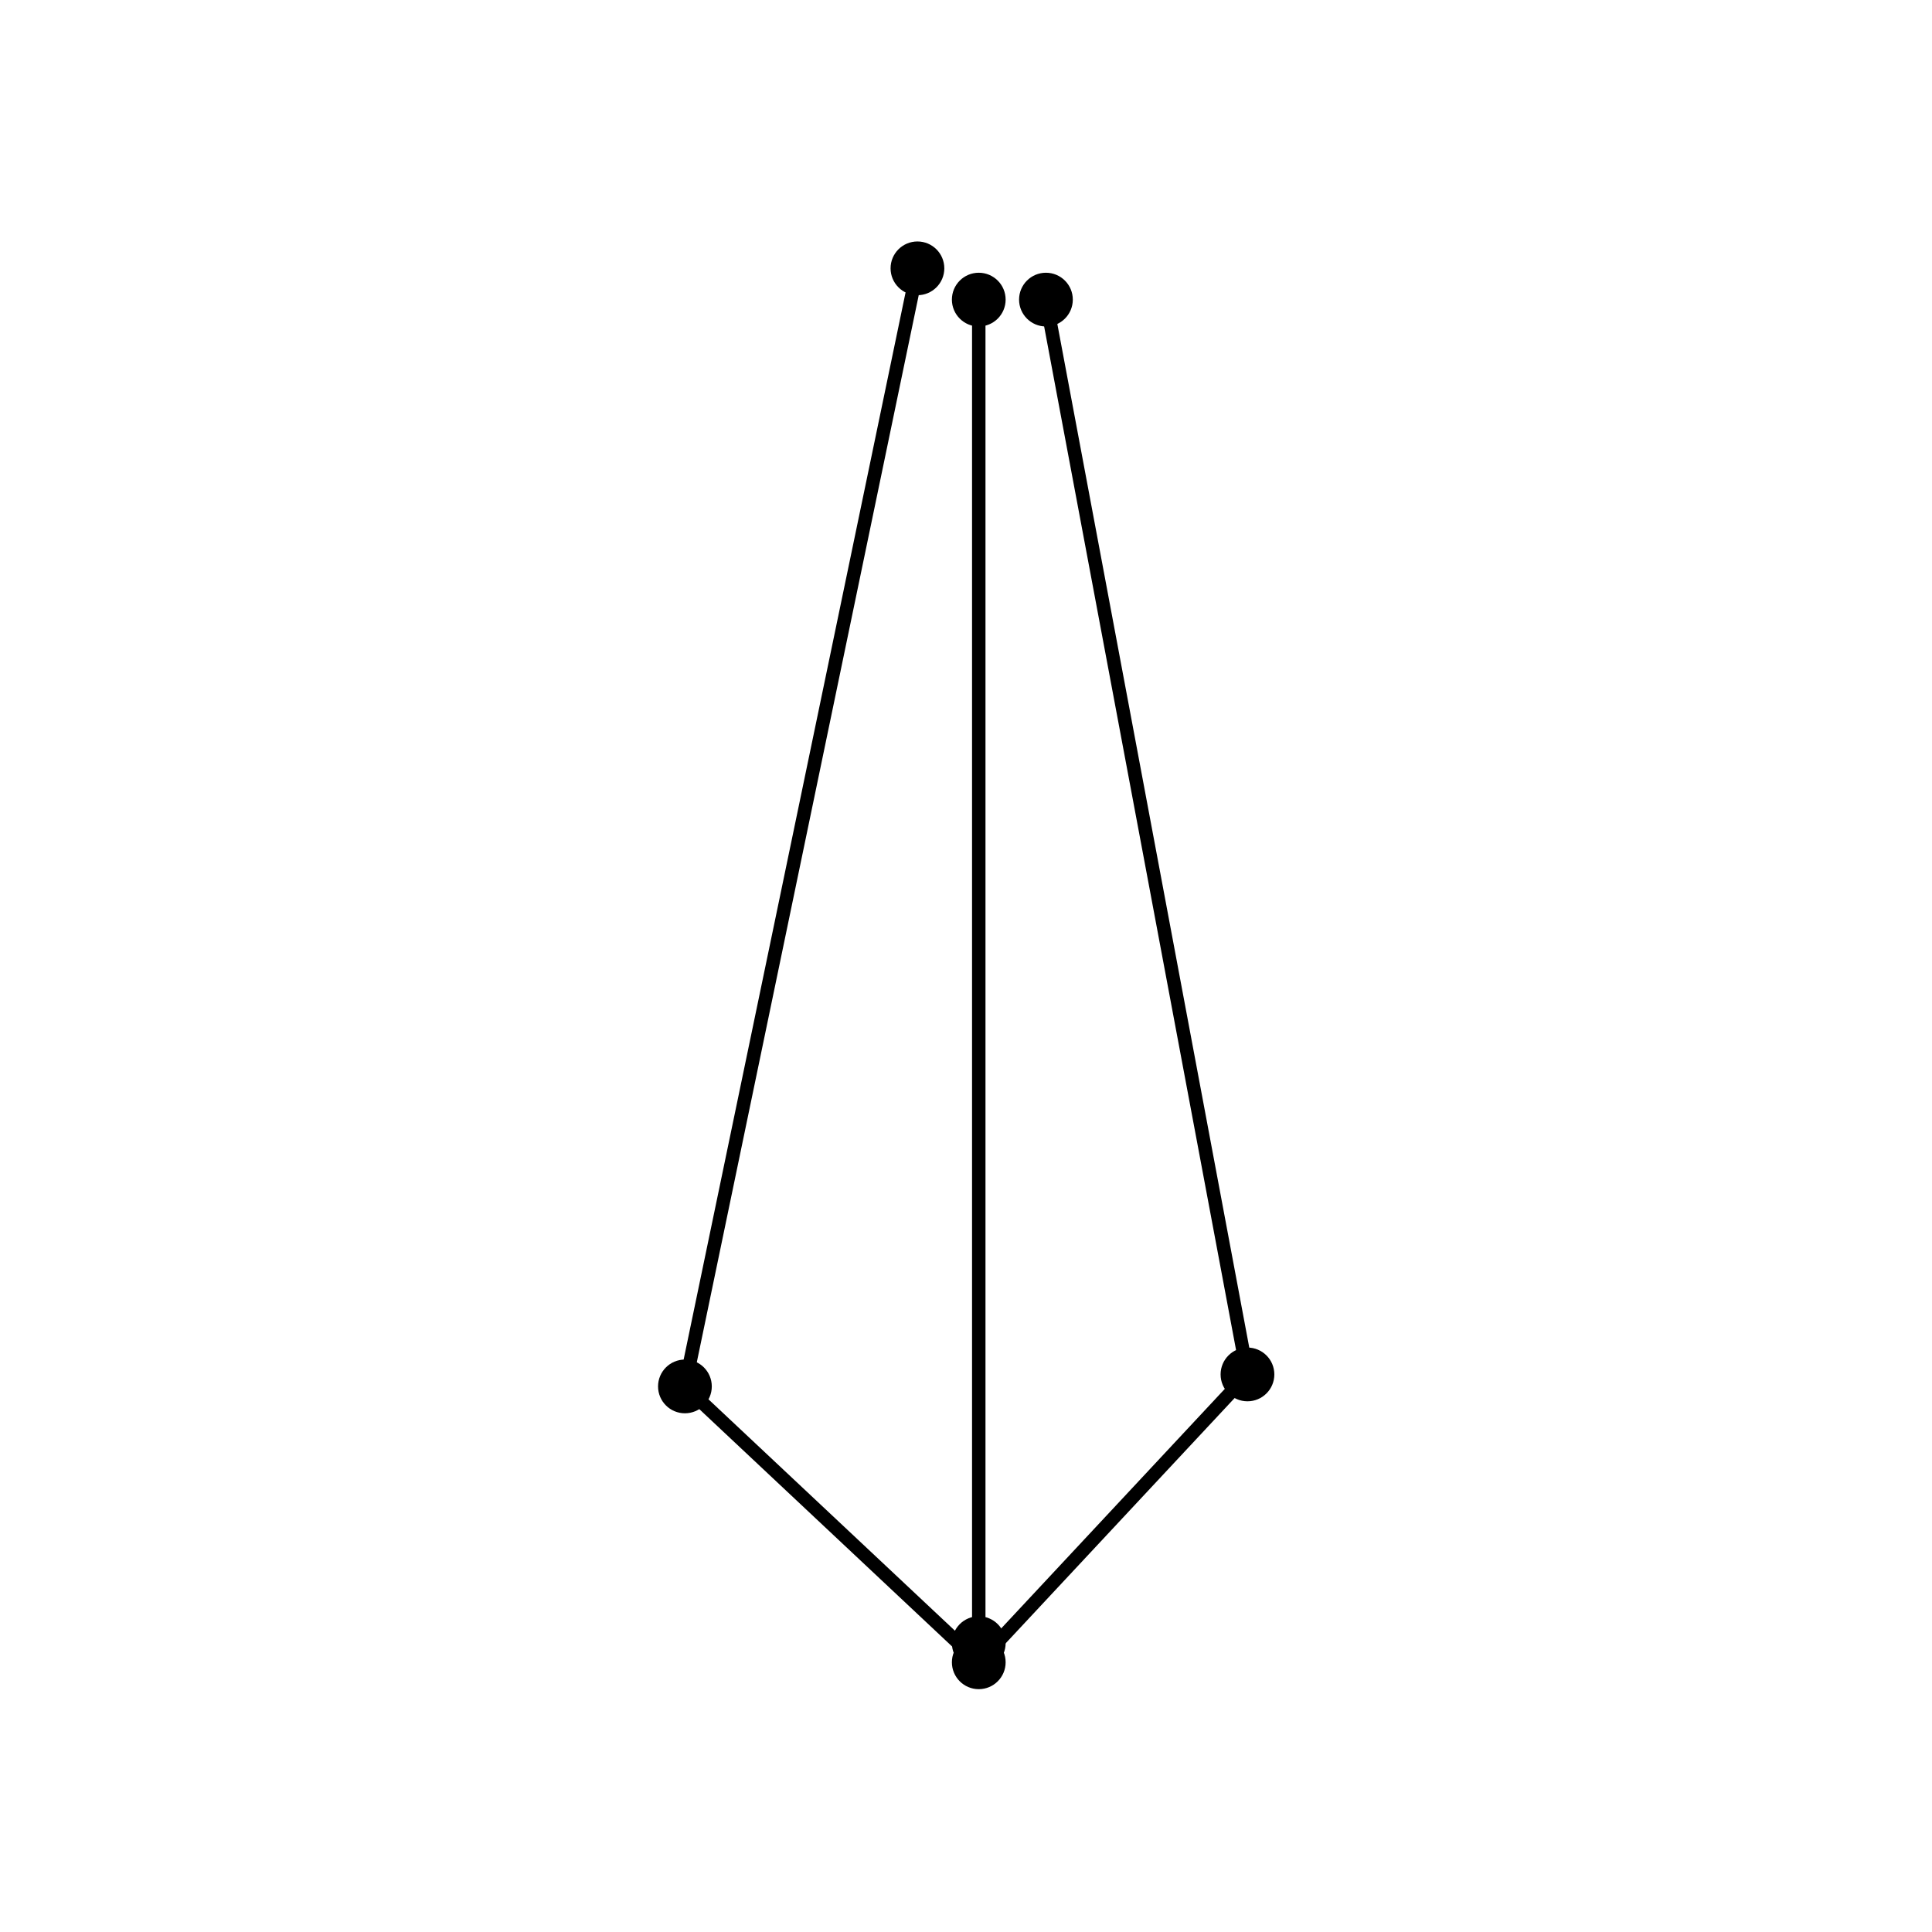
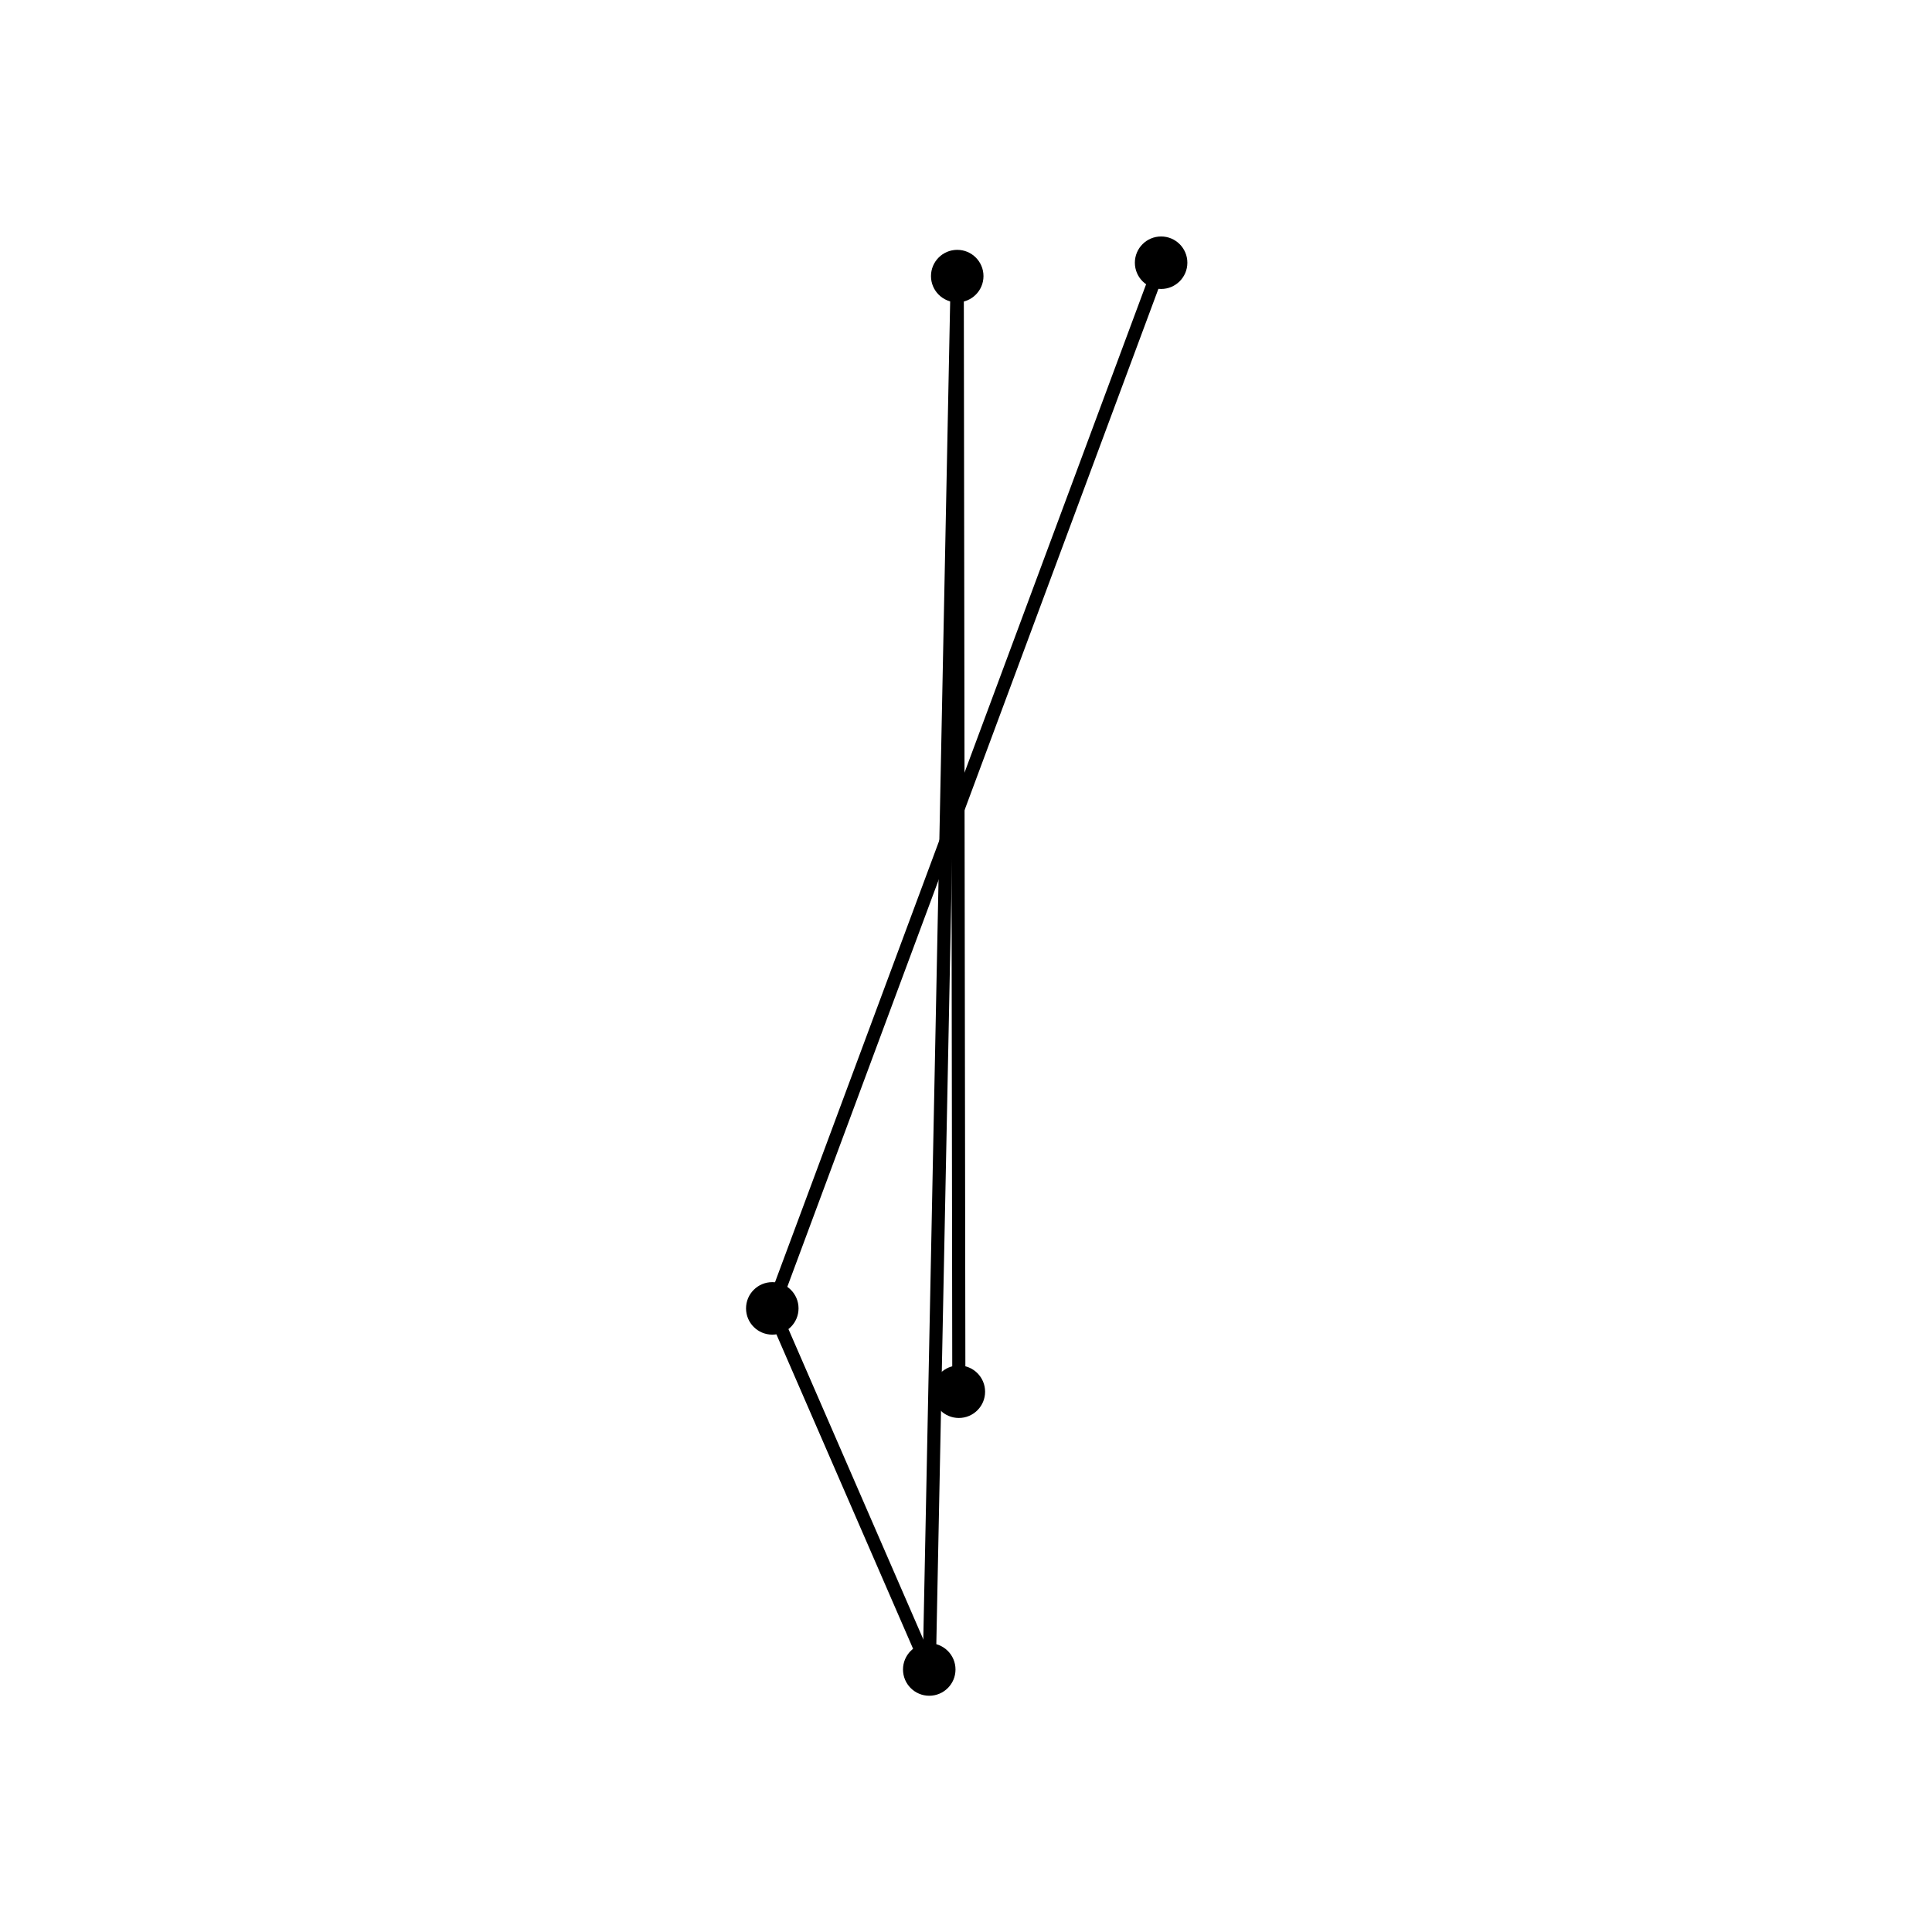
- <svg xmlns="http://www.w3.org/2000/svg" viewBox="8.1 -22.3 81.9 143.8" width="800" height="800">
-   <circle id="axis_top" cx="50" cy="100" r="2" fill="black" />
-   <circle id="tip" cx="50" cy="101.426" r="2" fill="black" />
-   <circle id="left_barb" cx="28.129" cy="80.892" r="2" fill="black" />
-   <circle id="right_base" cx="55" cy="0" r="2" fill="black" />
-   <line id="axis" x1="50" y1="0" x2="50" y2="100" stroke="black" />
-   <line id="right_side" x1="50" y1="101.426" x2="70" y2="80" stroke="black" />
-   <line id="left_shaft" x1="28.129" y1="80.892" x2="45.436" y2="-2.328" stroke="black" />
-   <line id="left_side" x1="50" y1="101.426" x2="28.129" y2="80.892" stroke="black" />
-   <circle id="right_barb" cx="70" cy="80" r="2" fill="black" />
-   <circle id="left_base" cx="45.436" cy="-2.328" r="2" fill="black" />
-   <circle id="axis_bottom" cx="50" cy="0" r="2" fill="black" />
-   <line id="right_shaft" x1="70" y1="80" x2="55" y2="0" stroke="black" />
+ <svg xmlns="http://www.w3.org/2000/svg" viewBox="18.0 -27.2 69.6 147.2" width="800" height="800">
+   <circle id="left_barb" cx="38.041" cy="72.487" r="2" fill="black" />
+   <circle id="left_base" cx="67.666" cy="-7.183" r="2" fill="black" />
+   <line id="left_shaft" x1="38.041" y1="72.487" x2="67.666" y2="-7.183" stroke="black" />
+   <line id="left_side" x1="50" y1="100" x2="38.041" y2="72.487" stroke="black" />
+   <circle id="right_barb" cx="52.132" cy="-6.164" r="2" fill="black" />
+   <circle id="right_base" cx="52.255" cy="78.836" r="2" fill="black" />
+   <line id="right_shaft" x1="52.132" y1="-6.164" x2="52.255" y2="78.836" stroke="black" />
+   <line id="right_side" x1="50" y1="100" x2="52.132" y2="-6.164" stroke="black" />
+   <circle id="tip" cx="50" cy="100" r="2" fill="black" />
</svg>
